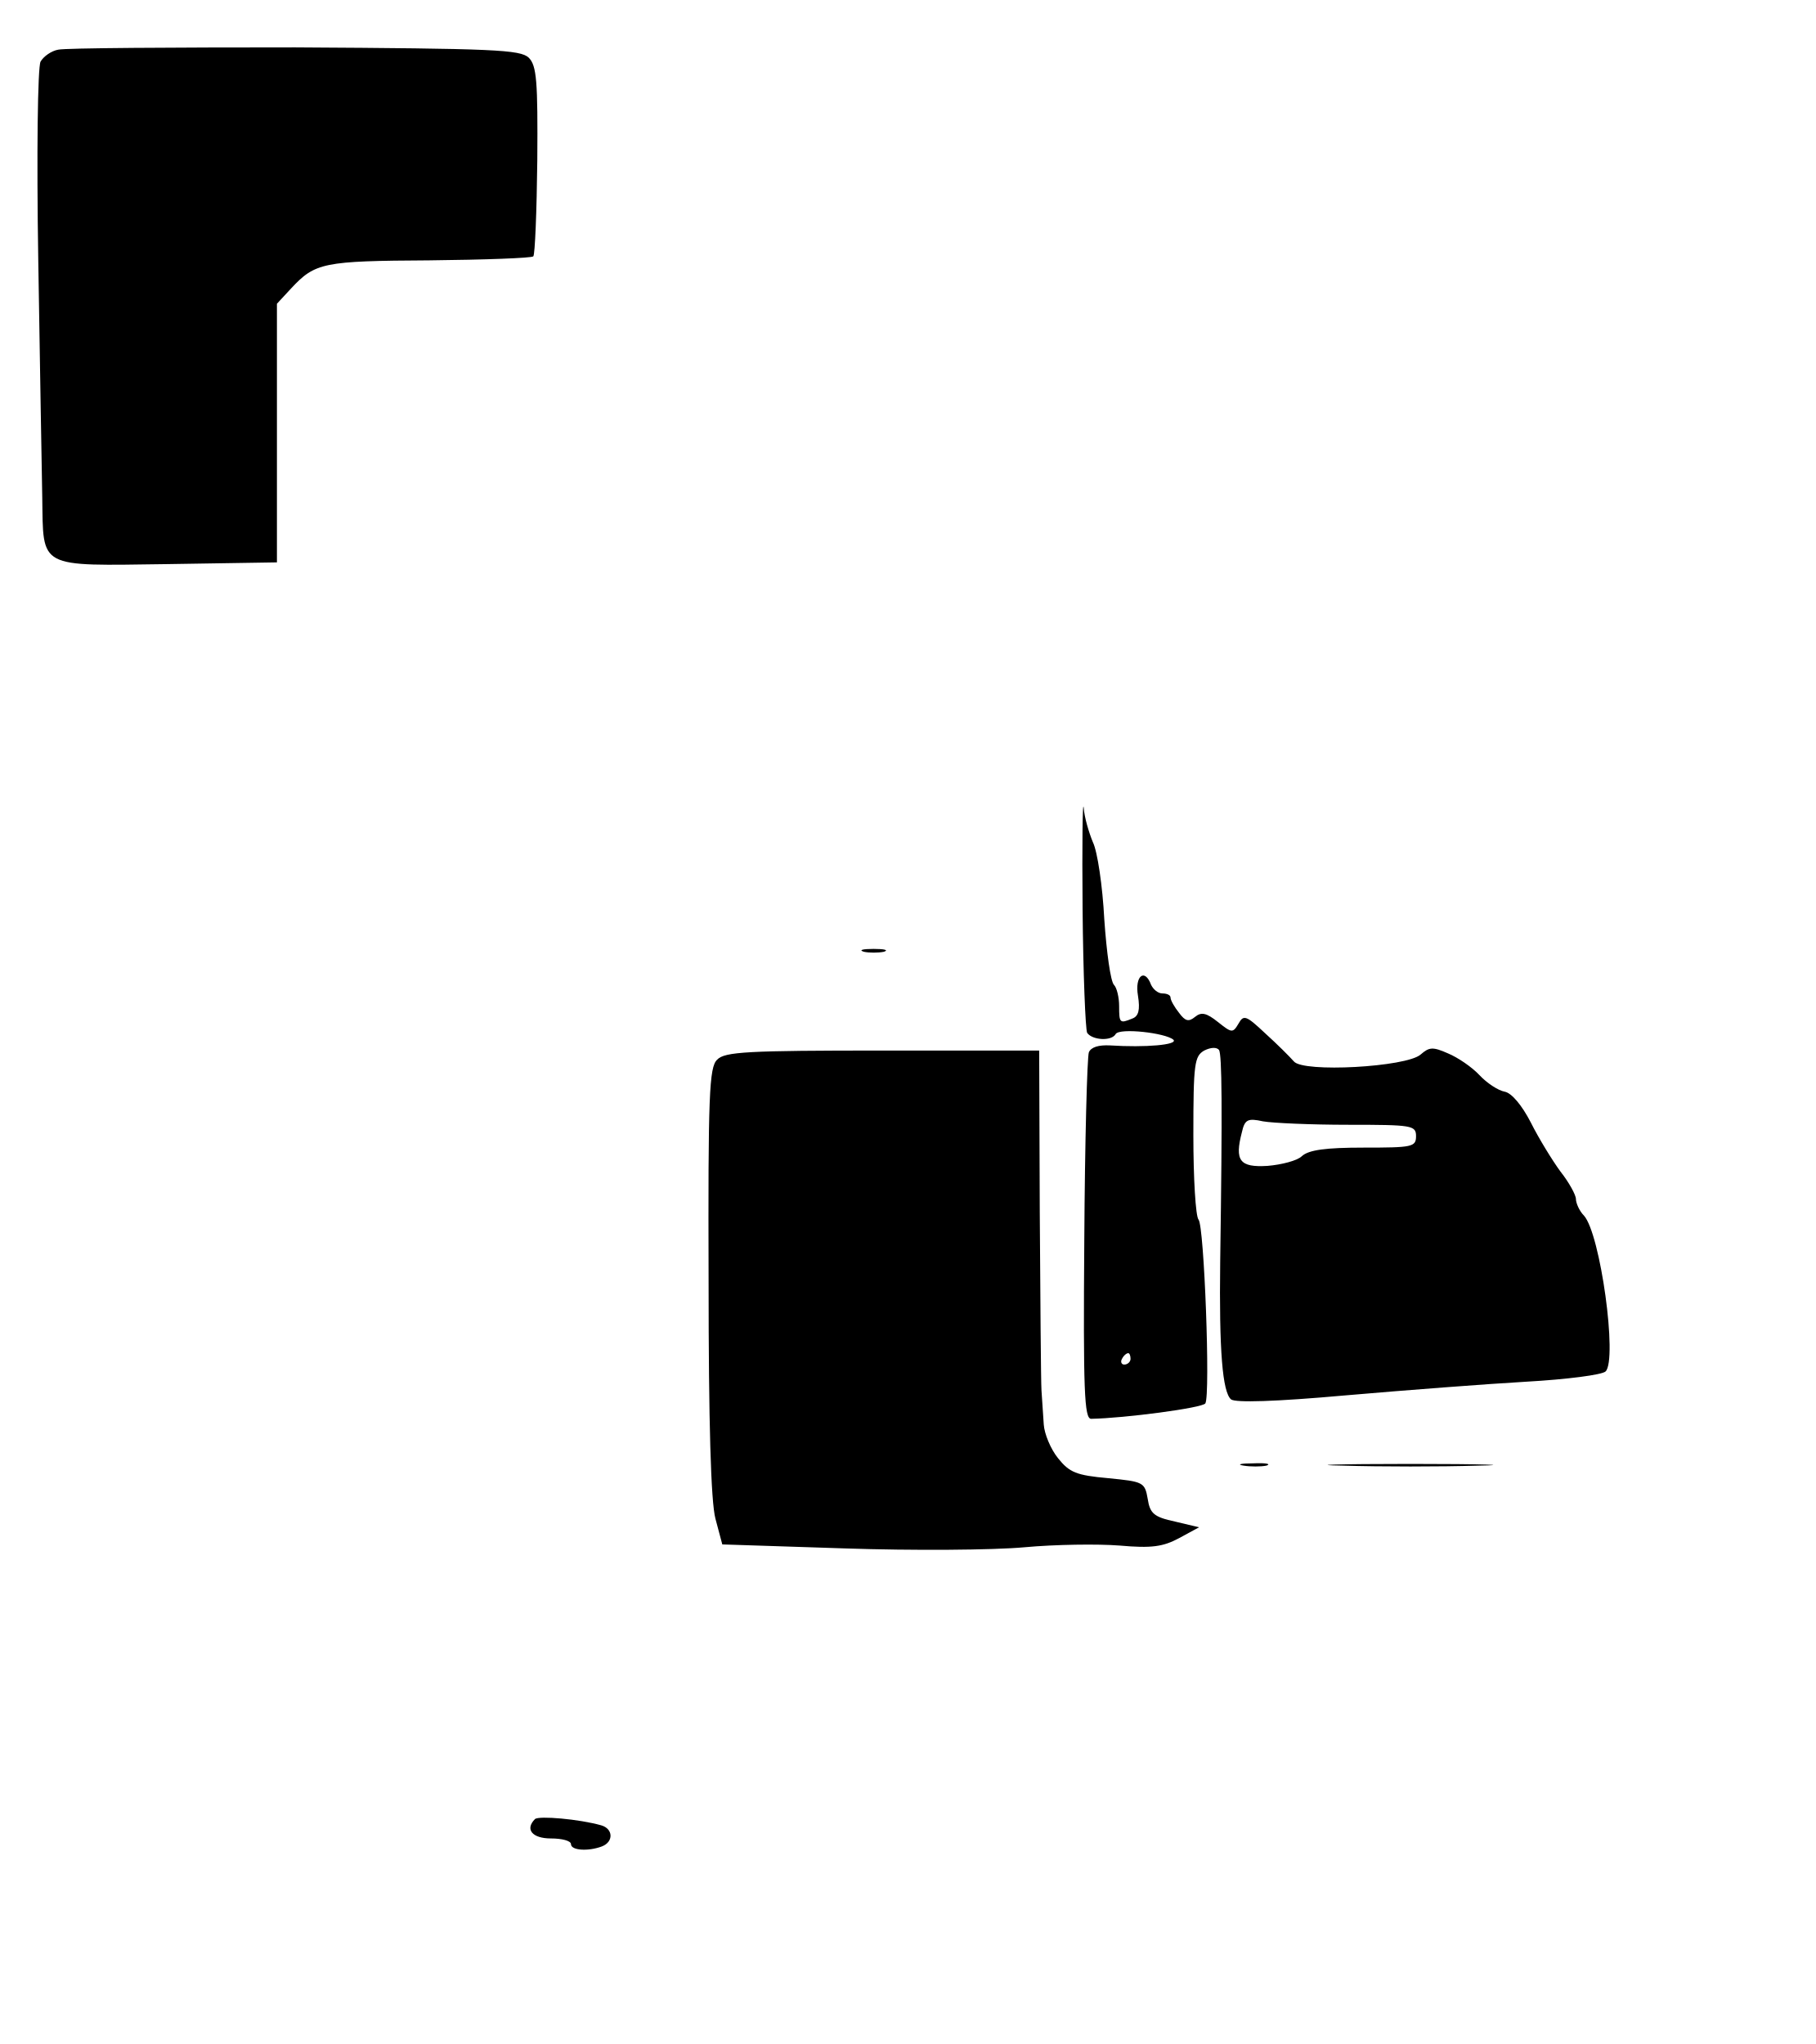
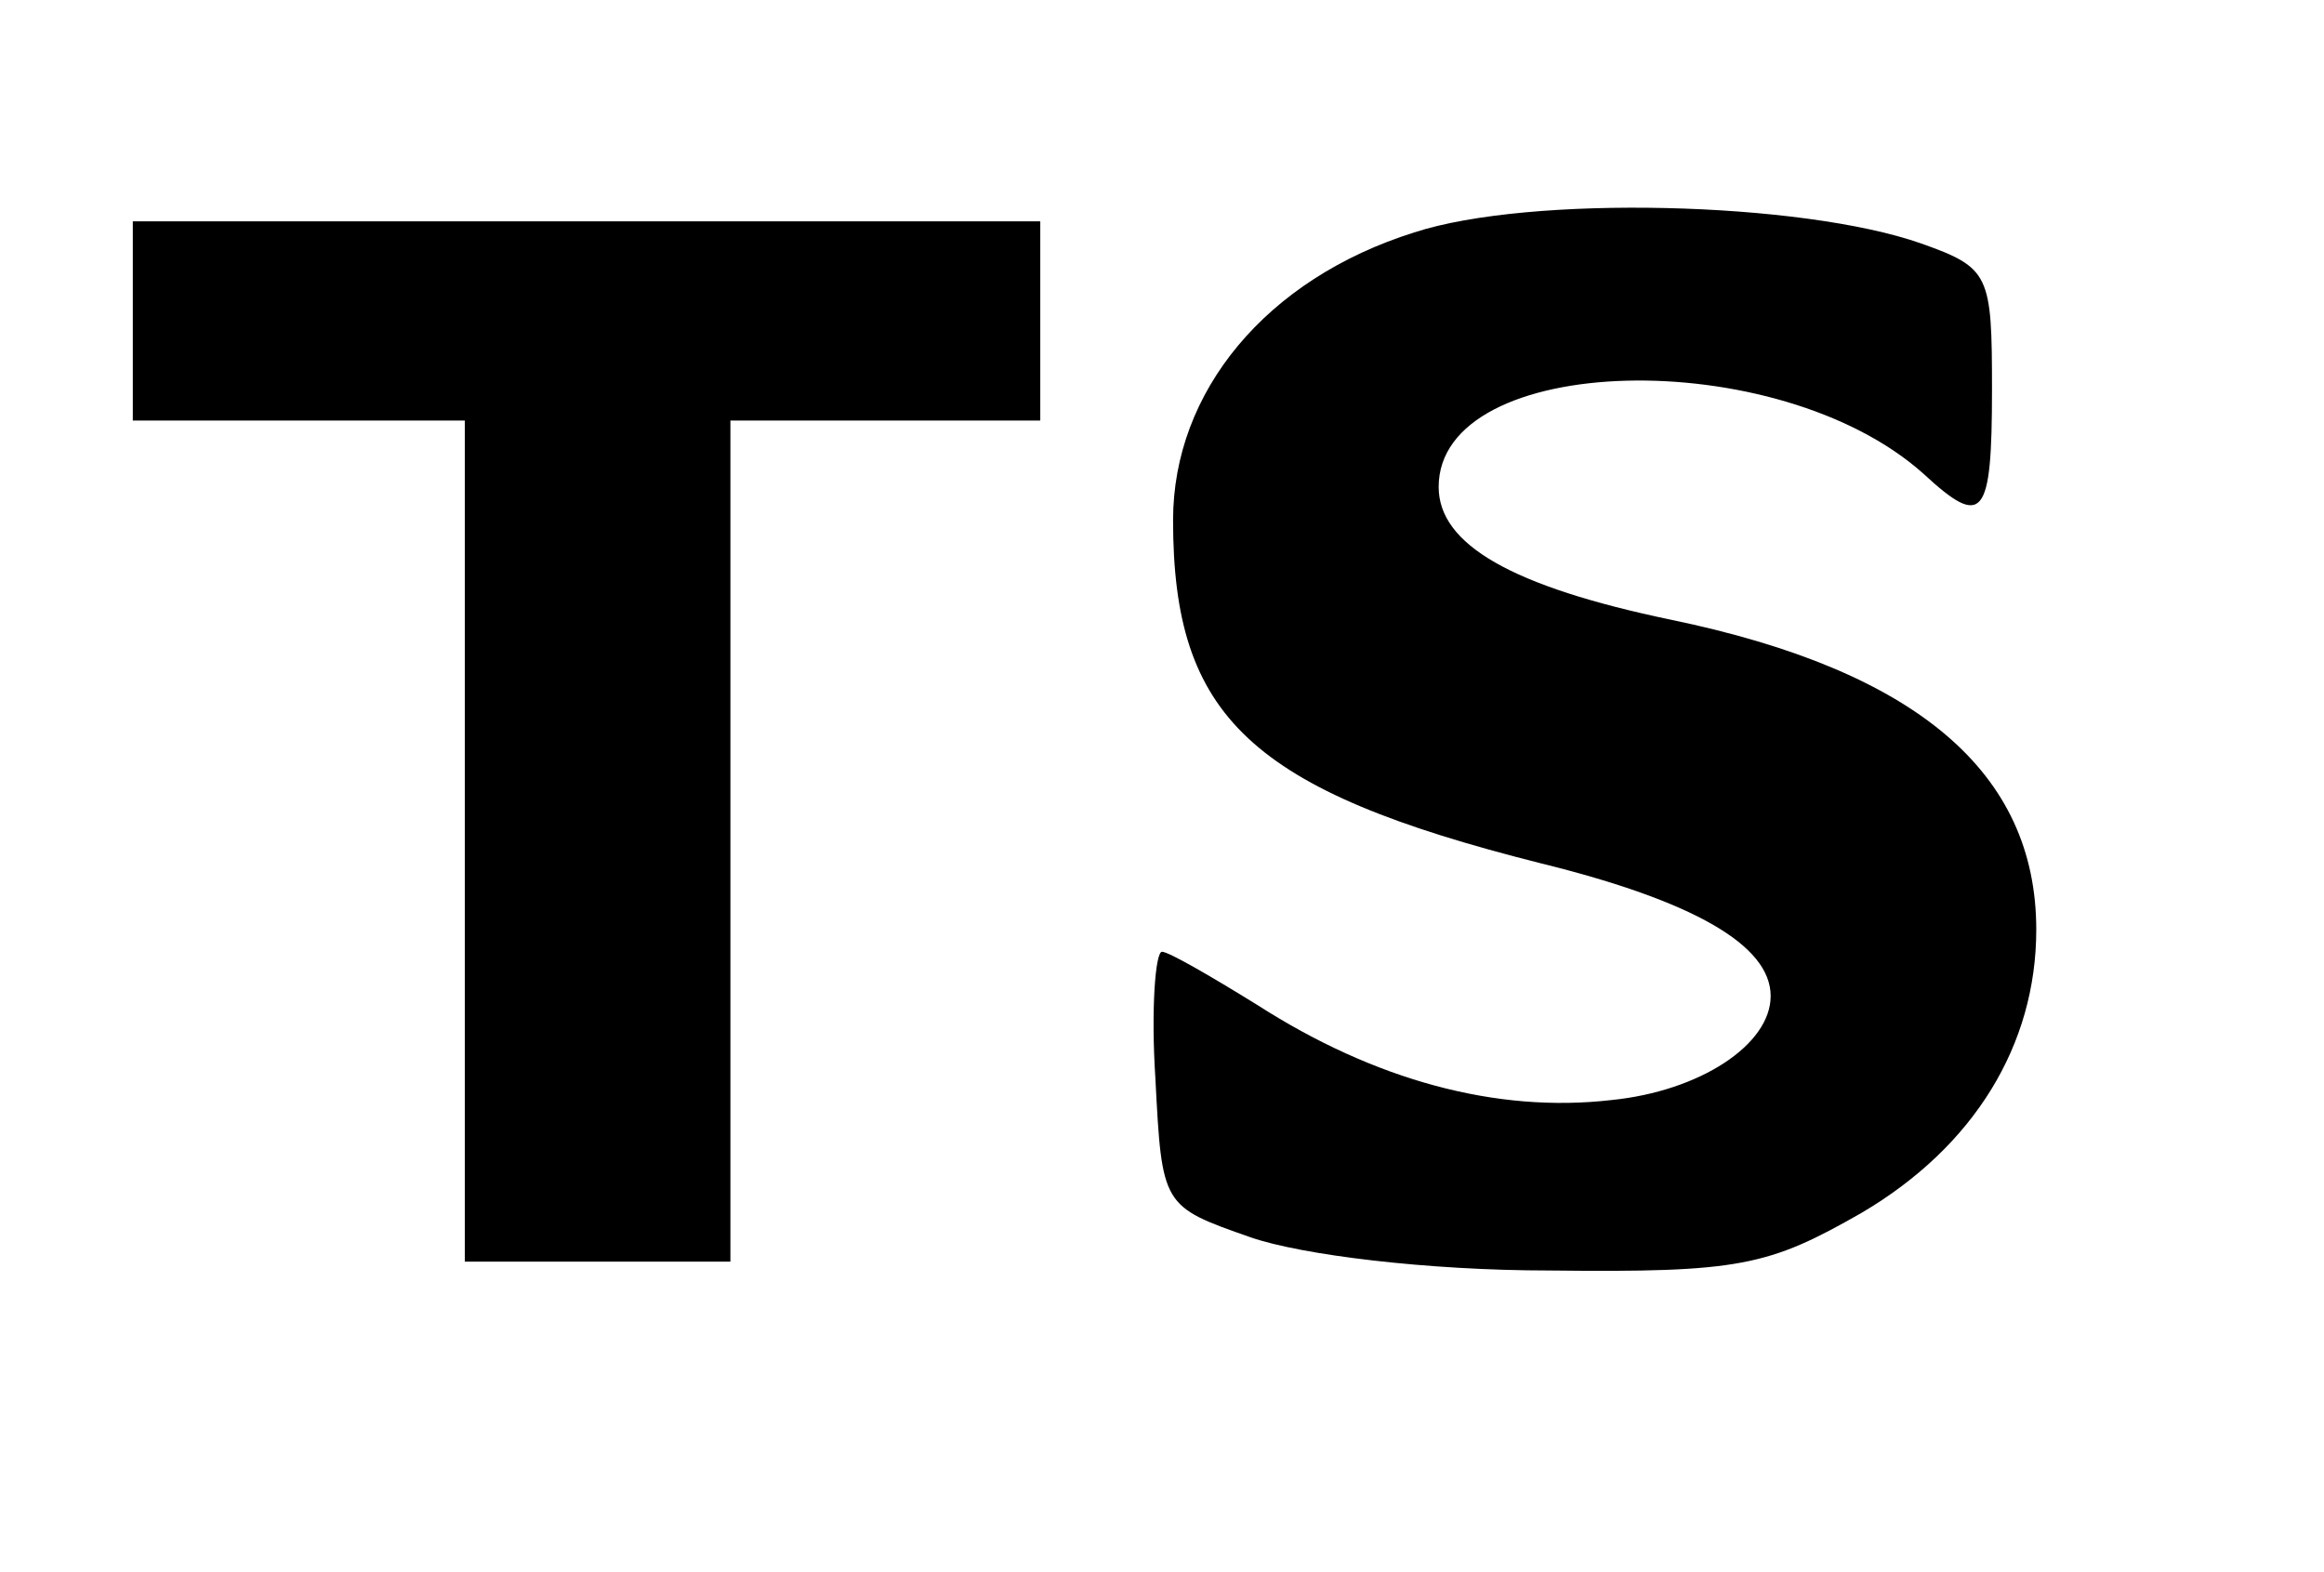
- <svg xmlns="http://www.w3.org/2000/svg" version="1.0" width="318pt" height="358pt" viewBox="0 0 318 358" preserveAspectRatio="xMidYMid meet">
-   <g transform="translate(0,358) scale(0.1,-0.1)" fill="#000000" stroke="none">
-     <path d="M102 3493 c-12 -2 -26 -12 -31 -21 -5 -10 -7 -160 -4 -347 3 -181 6 -369 7 -416 2 -126 -9 -120 220 -117 l191 3 0 227 0 226 25 27 c42 45 56 48 242 49 97 1 179 4 182 7 3 3 6 79 7 168 1 139 -1 166 -15 180 -15 14 -60 16 -409 18 -216 0 -402 -1 -415 -4z" />
-     <path d="M1896 1988 c1 -113 5 -211 8 -217 9 -13 43 -15 50 -2 7 11 87 2 101 -10 9 -9 -49 -14 -111 -10 -20 1 -33 -3 -37 -12 -3 -8 -7 -156 -8 -328 -2 -265 0 -314 12 -314 58 1 195 19 200 27 9 15 -2 312 -12 322 -5 6 -9 72 -9 148 0 126 2 138 19 148 12 6 22 6 26 1 5 -9 6 -96 2 -371 -2 -156 4 -228 19 -241 8 -6 77 -4 200 7 104 9 247 20 317 24 71 4 133 12 139 18 21 21 -9 241 -38 273 -8 8 -14 22 -14 29 0 7 -12 29 -27 48 -14 19 -38 58 -52 86 -16 31 -34 52 -46 54 -11 2 -31 15 -44 29 -13 14 -38 31 -55 38 -27 12 -33 11 -48 -2 -25 -22 -206 -32 -222 -12 -7 8 -29 30 -50 49 -34 32 -38 33 -47 17 -10 -17 -12 -16 -36 3 -20 16 -29 18 -40 9 -11 -9 -17 -8 -28 7 -8 10 -15 22 -15 27 0 4 -6 7 -14 7 -8 0 -16 7 -20 15 -11 30 -29 16 -23 -19 4 -25 1 -36 -10 -40 -22 -9 -23 -8 -23 22 0 15 -4 32 -9 37 -6 6 -13 57 -17 115 -3 58 -12 119 -20 135 -7 17 -15 44 -16 60 -2 17 -3 -63 -2 -177z m465 -378 c112 0 119 -1 119 -20 0 -19 -7 -20 -92 -20 -66 0 -96 -4 -108 -15 -8 -8 -36 -15 -60 -17 -49 -3 -58 9 -45 59 5 22 10 25 37 19 17 -3 84 -6 149 -6z m-381 -410 c0 -5 -5 -10 -11 -10 -5 0 -7 5 -4 10 3 6 8 10 11 10 2 0 4 -4 4 -10z" />
-     <path d="M1513 1913 c9 -2 25 -2 35 0 9 3 1 5 -18 5 -19 0 -27 -2 -17 -5z" />
-     <path d="M1256 1724 c-14 -13 -16 -62 -15 -387 0 -249 4 -387 12 -417 l12 -45 215 -7 c118 -4 259 -3 314 2 54 5 129 6 167 3 56 -5 76 -2 104 13 l35 19 -42 10 c-37 8 -44 14 -48 40 -5 29 -8 30 -69 36 -56 5 -68 10 -88 35 -13 16 -24 43 -25 59 -1 17 -3 44 -4 60 -1 17 -2 157 -3 313 l-1 282 -274 0 c-236 0 -277 -2 -290 -16z" />
-     <path d="M2178 1013 c12 -2 30 -2 40 0 9 3 -1 5 -23 4 -22 0 -30 -2 -17 -4z" />
-     <path d="M2353 1013 c64 -2 170 -2 235 0 64 1 11 3 -118 3 -129 0 -182 -2 -117 -3z" />
-     <path d="M937 394 c-18 -18 -5 -34 28 -34 19 0 35 -4 35 -10 0 -11 30 -13 54 -4 21 8 20 31 -1 37 -39 11 -109 17 -116 11z" />
+ <svg xmlns="http://www.w3.org/2000/svg" version="1.0" width="105pt" height="71pt" viewBox="0 0 105 71" preserveAspectRatio="xMidYMid meet">
+   <g transform="translate(0,71) scale(0.1,-0.1)" fill="#000000" stroke="none">
+     <path d="M639 605 c-67 -21 -109 -72 -109 -130 0 -89 35 -122 166 -155 69 -17 104 -37 104 -60 0 -22 -32 -43 -72 -47 -52 -6 -107 9 -160 43 -21 13 -40 24 -43 24 -3 0 -5 -26 -3 -57 3 -58 3 -58 43 -72 23 -8 80 -15 135 -15 86 -1 99 2 141 26 51 30 79 76 79 128 0 71 -54 117 -165 140 -72 15 -105 34 -105 60 0 61 153 65 219 6 27 -25 31 -20 31 38 0 52 -1 55 -32 66 -54 19 -177 22 -229 5z" />
+     <path d="M60 565 l0 -45 75 0 75 0 0 -190 0 -190 60 0 60 0 0 190 0 190 70 0 70 0 0 45 0 45 -205 0 -205 0 0 -45z" />
  </g>
</svg>
